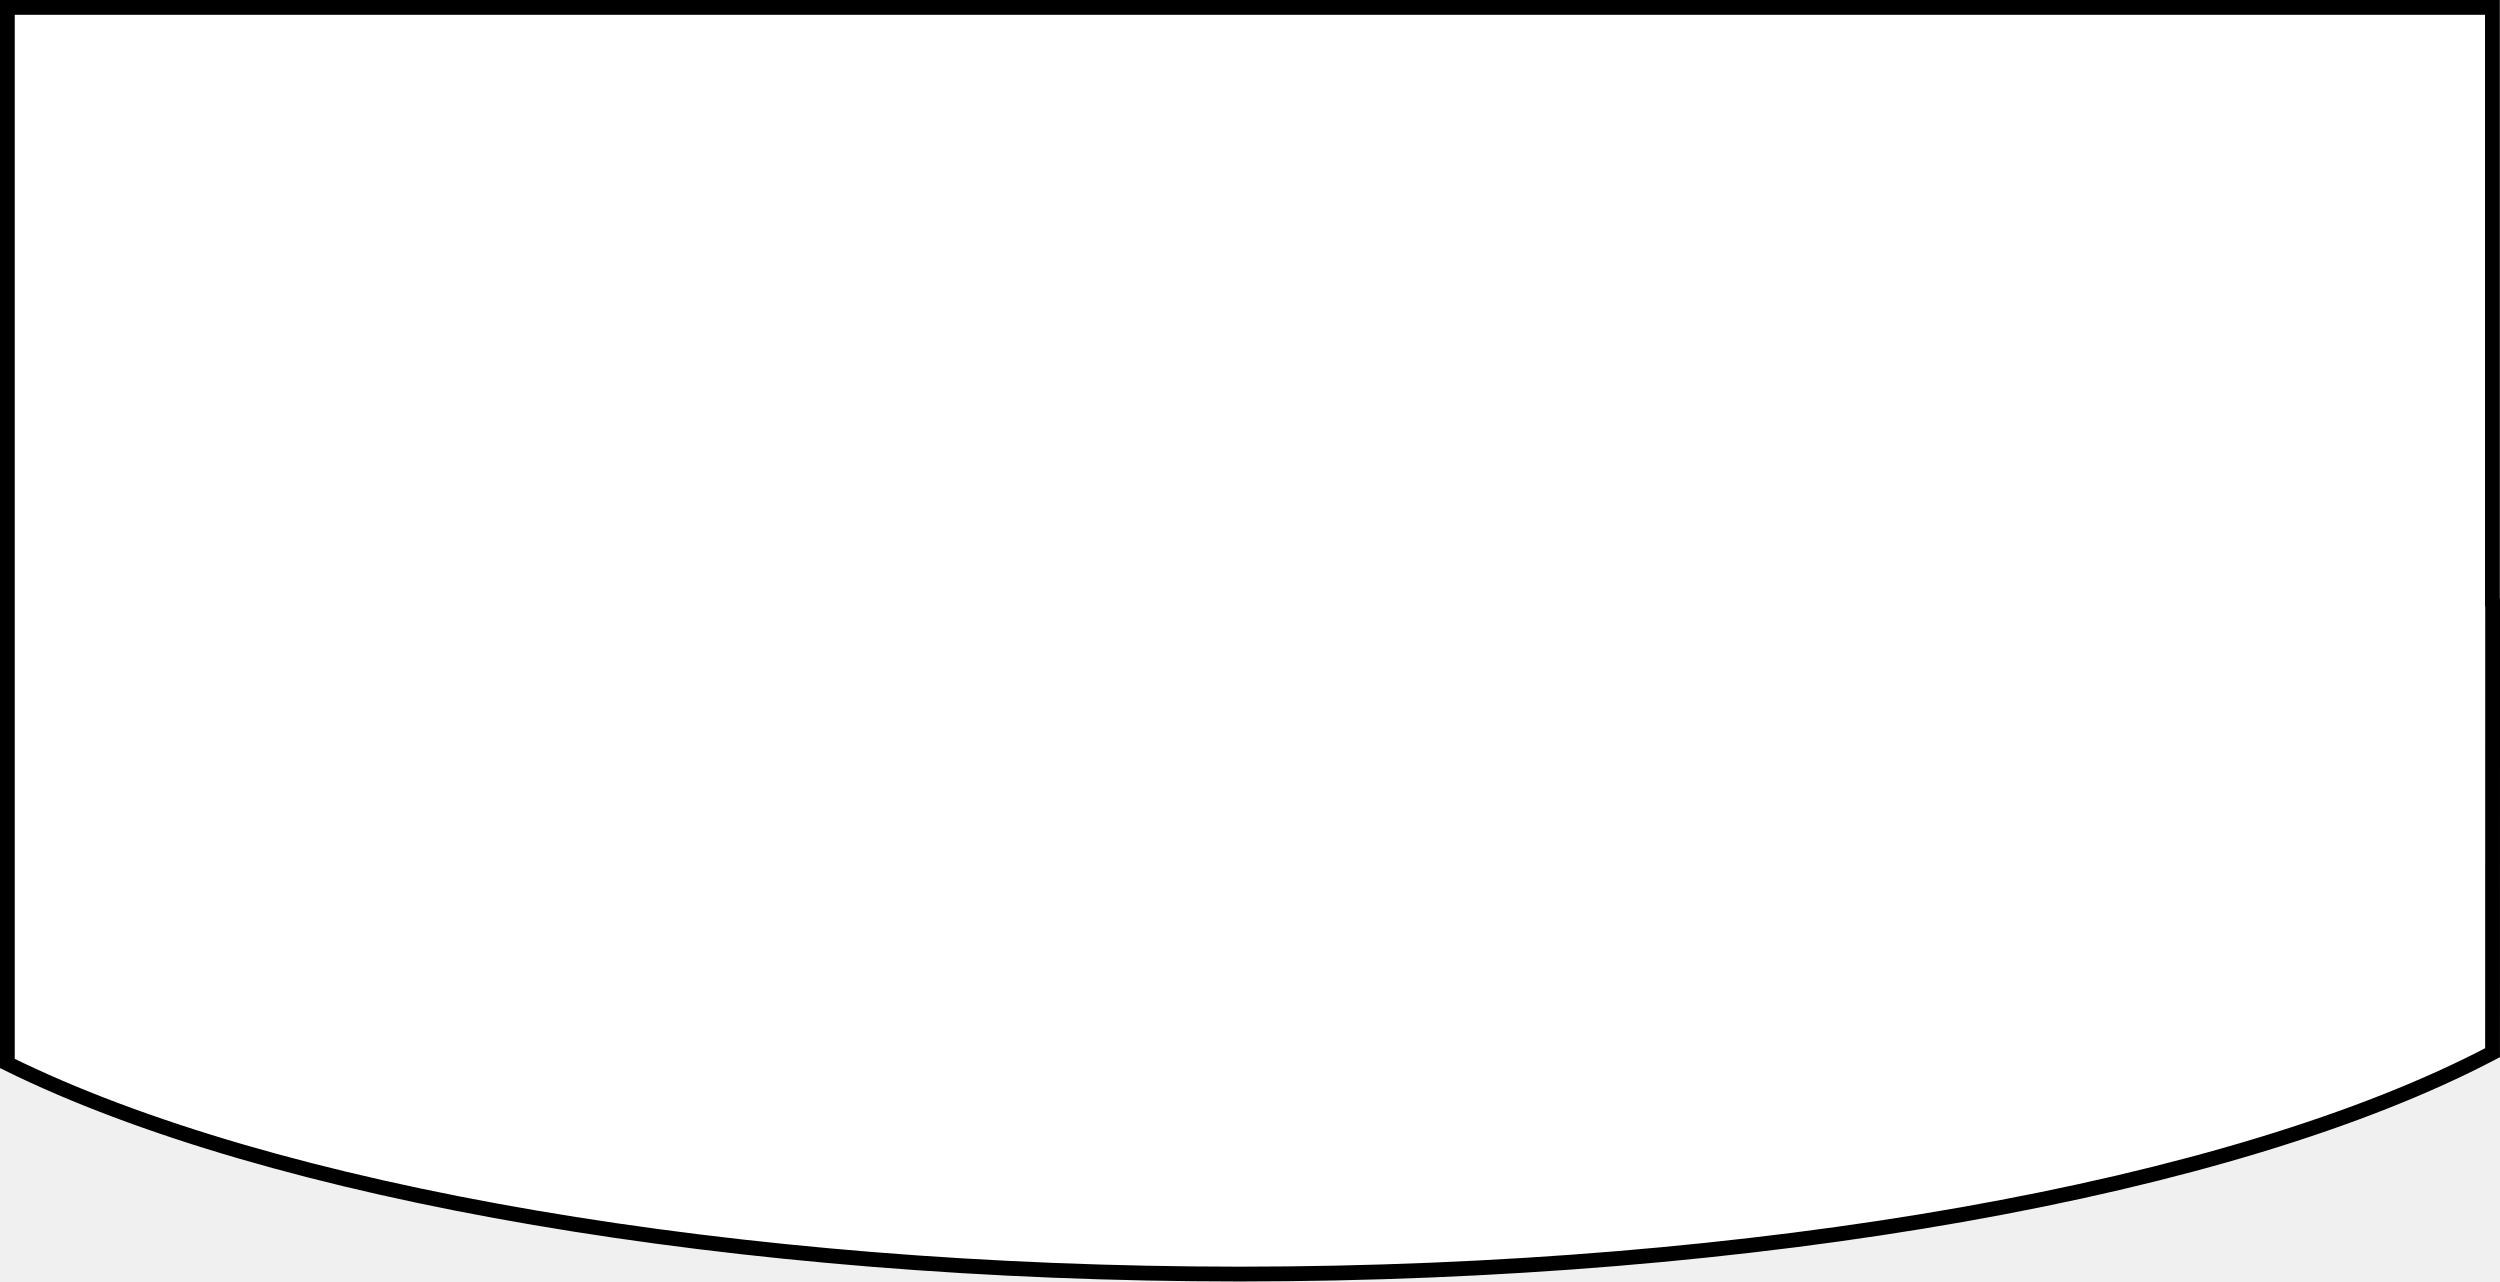
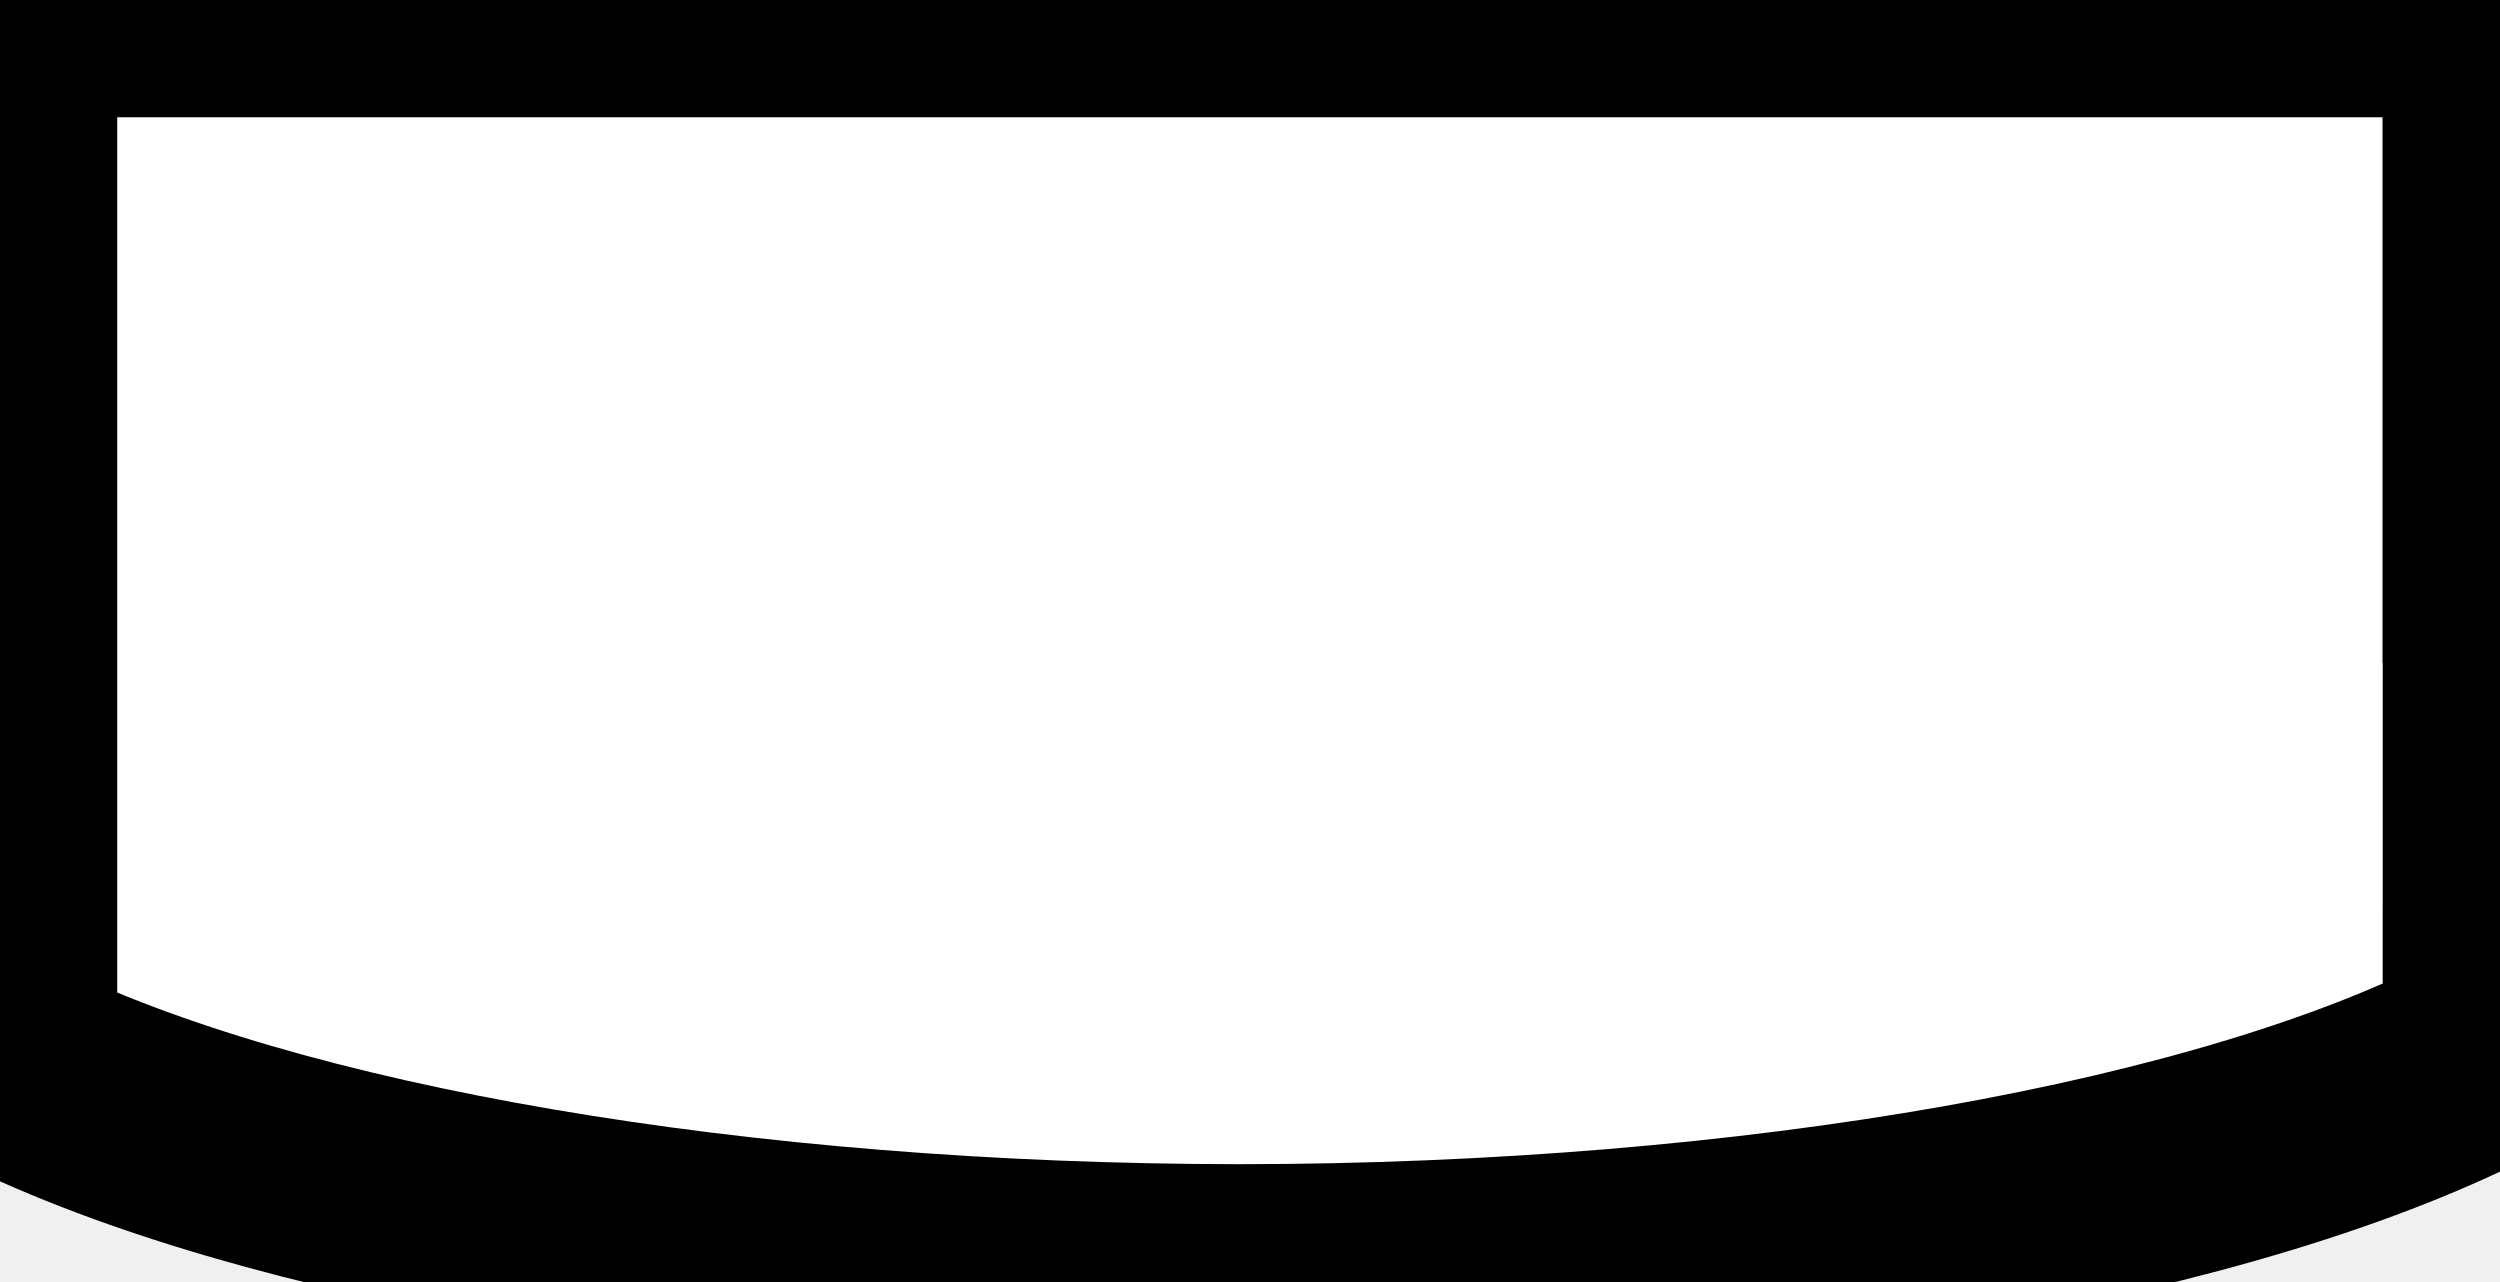
<svg xmlns="http://www.w3.org/2000/svg" width="34.128mm" height="17.494mm" viewBox="0 0 34.128 17.494" version="1.1" id="svg8">
  <defs id="defs2">
    <clipPath clipPathUnits="userSpaceOnUse" id="clipPath97">
      <rect style="fill:#ff0000;stroke-width:0.264" id="rect99" width="11.056" height="33.923" x="84.667" y="111.225" />
    </clipPath>
  </defs>
  <g id="layer2" style="display:inline" transform="translate(-70.10667,-119.4374)">
-     <path style="fill:#ffffff;fill-opacity:1;stroke:#000000;stroke-width:0.202;stroke-opacity:1" d="m 104.134,127.662 a 19.844,6.095 0 0 0 -0.003,-0.002 V 119.538 H 70.207 v 7.418 0.56 6.439 a 19.844,6.095 0 0 0 16.82,2.875 19.844,6.095 0 0 0 17.106,-3.022 z" id="rect10" />
+     <path style="fill:#ffffff;fill-opacity:1;stroke:#000000;stroke-width:3;stroke-opacity:1;stroke-miterlimit:4;stroke-dasharray:none" d="m 104.134,127.662 a 19.844,6.095 0 0 0 -0.003,-0.002 V 119.538 H 70.207 v 7.418 0.56 6.439 a 19.844,6.095 0 0 0 16.82,2.875 19.844,6.095 0 0 0 17.106,-3.022 z" id="rect10" />
  </g>
</svg>
